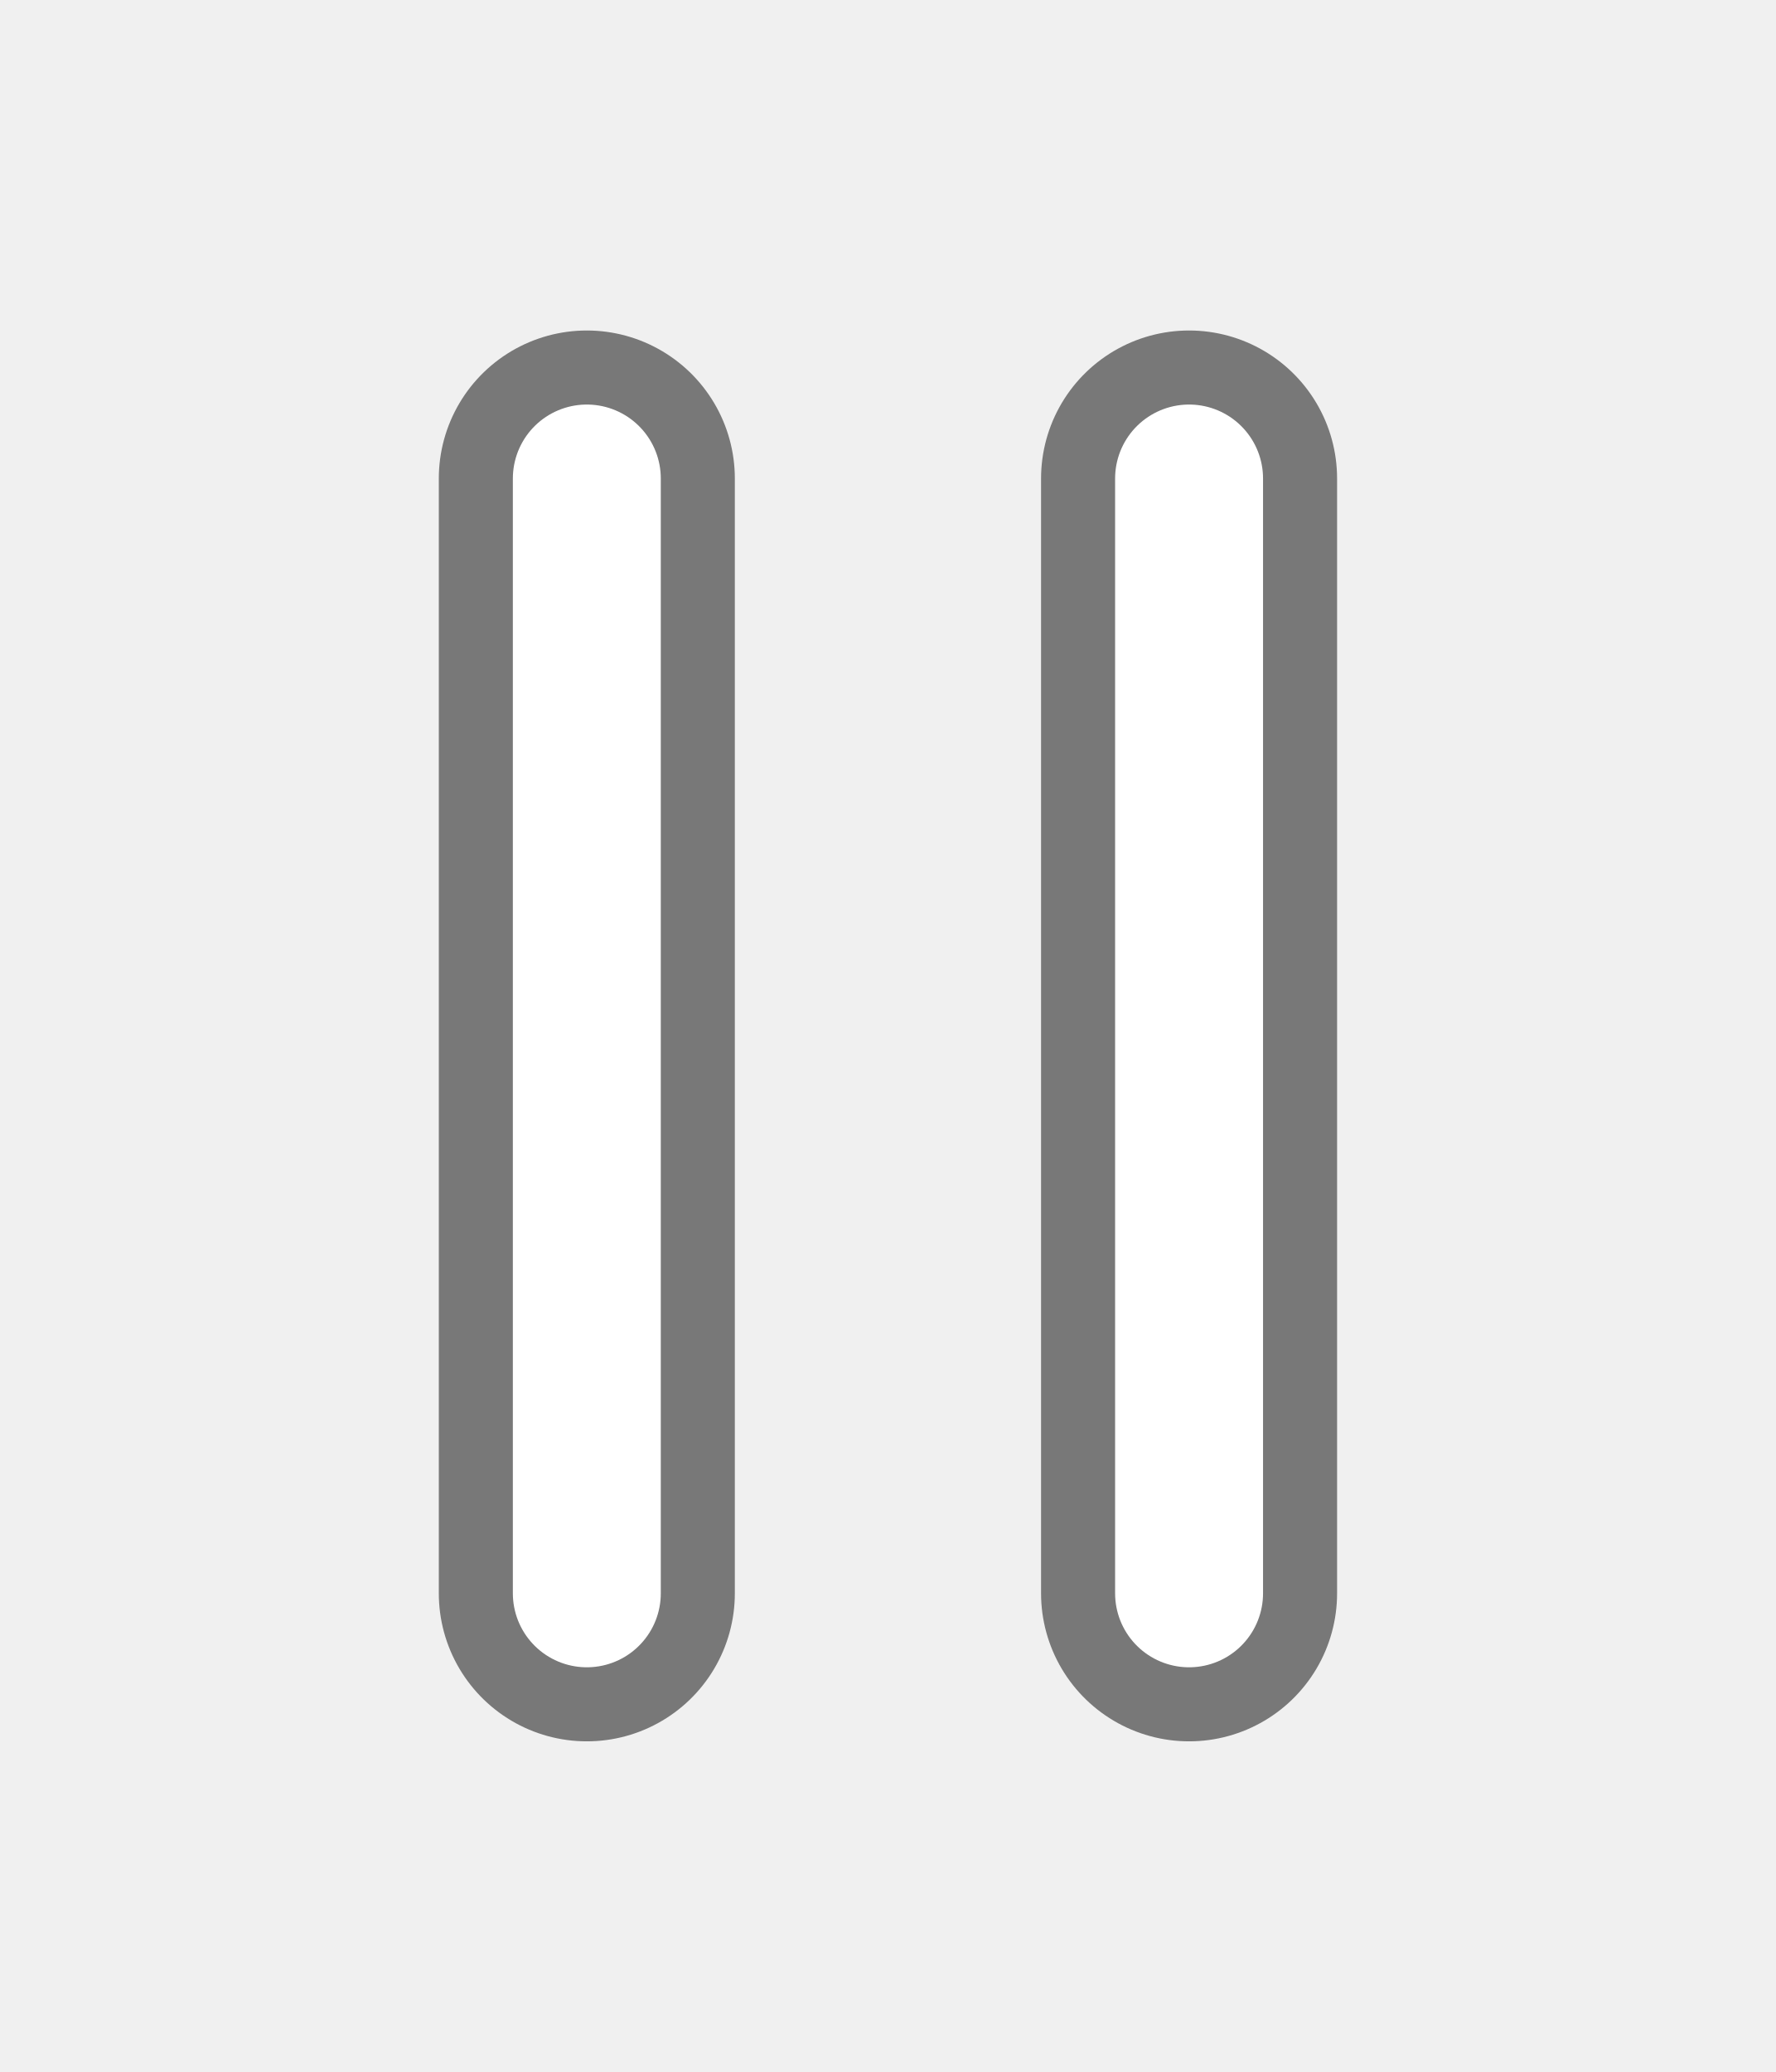
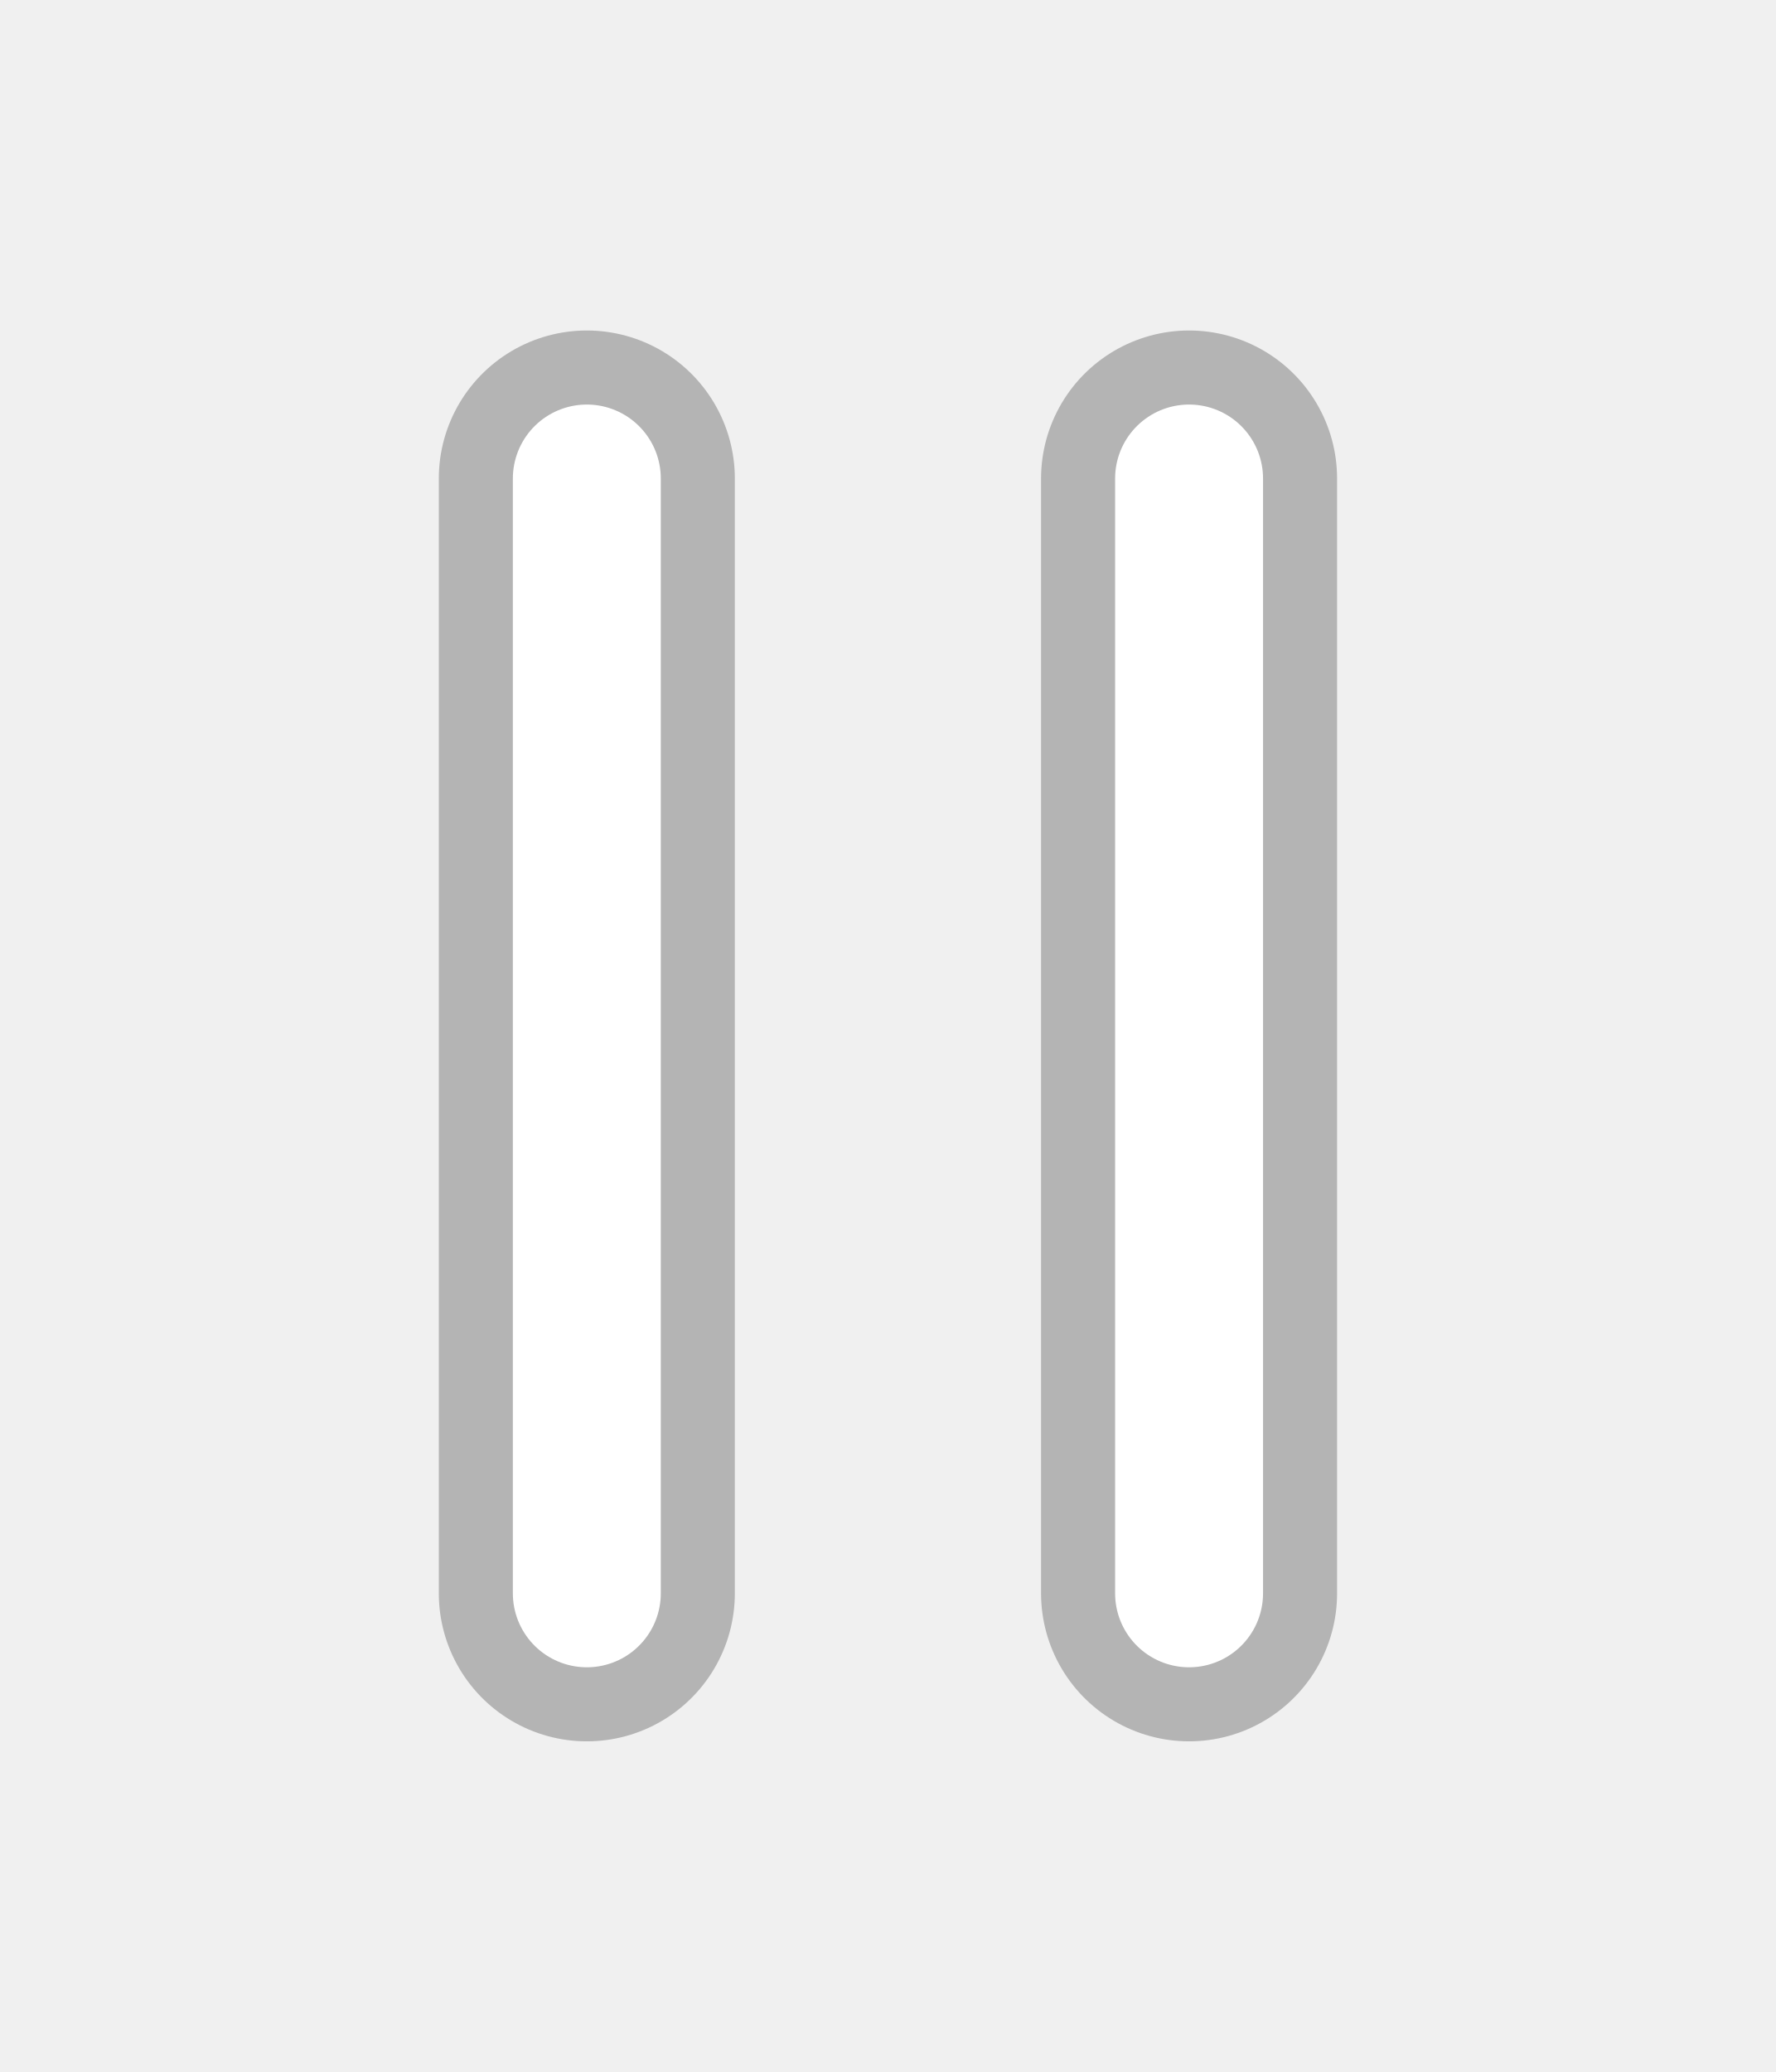
<svg xmlns="http://www.w3.org/2000/svg" width="48" height="56" viewBox="0 0 12.7 14.817" version="1.1" id="svg30616">
  <defs id="defs30613" />
  <g id="layer1" transform="translate(-94.57346,-96.2181)">
-     <path id="path1189" style="fill:none;stroke:#000000;stroke-width:2.117;stroke-linecap:round;stroke-linejoin:round;stroke-miterlimit:4;stroke-dasharray:none;stroke-opacity:0.5" d="m 103.077,99.64 v 7.972 m -4.307,-7.972 v 7.972" />
+     <path id="path1189" style="fill:none;stroke:#000000;stroke-width:2.117;stroke-linecap:round;stroke-linejoin:round;stroke-miterlimit:4;stroke-dasharray:none;stroke-opacity:0.25" d="m 103.077,99.64 v 7.972 m -4.307,-7.972 v 7.972" />
    <path id="path34417" style="fill:none;stroke:#ffffff;stroke-width:1.058;stroke-linecap:round;stroke-linejoin:round;stroke-miterlimit:4;stroke-dasharray:none;stroke-opacity:1" d="m 103.077,99.64 v 7.972 m -4.307,-7.972 v 7.972" />
  </g>
</svg>
